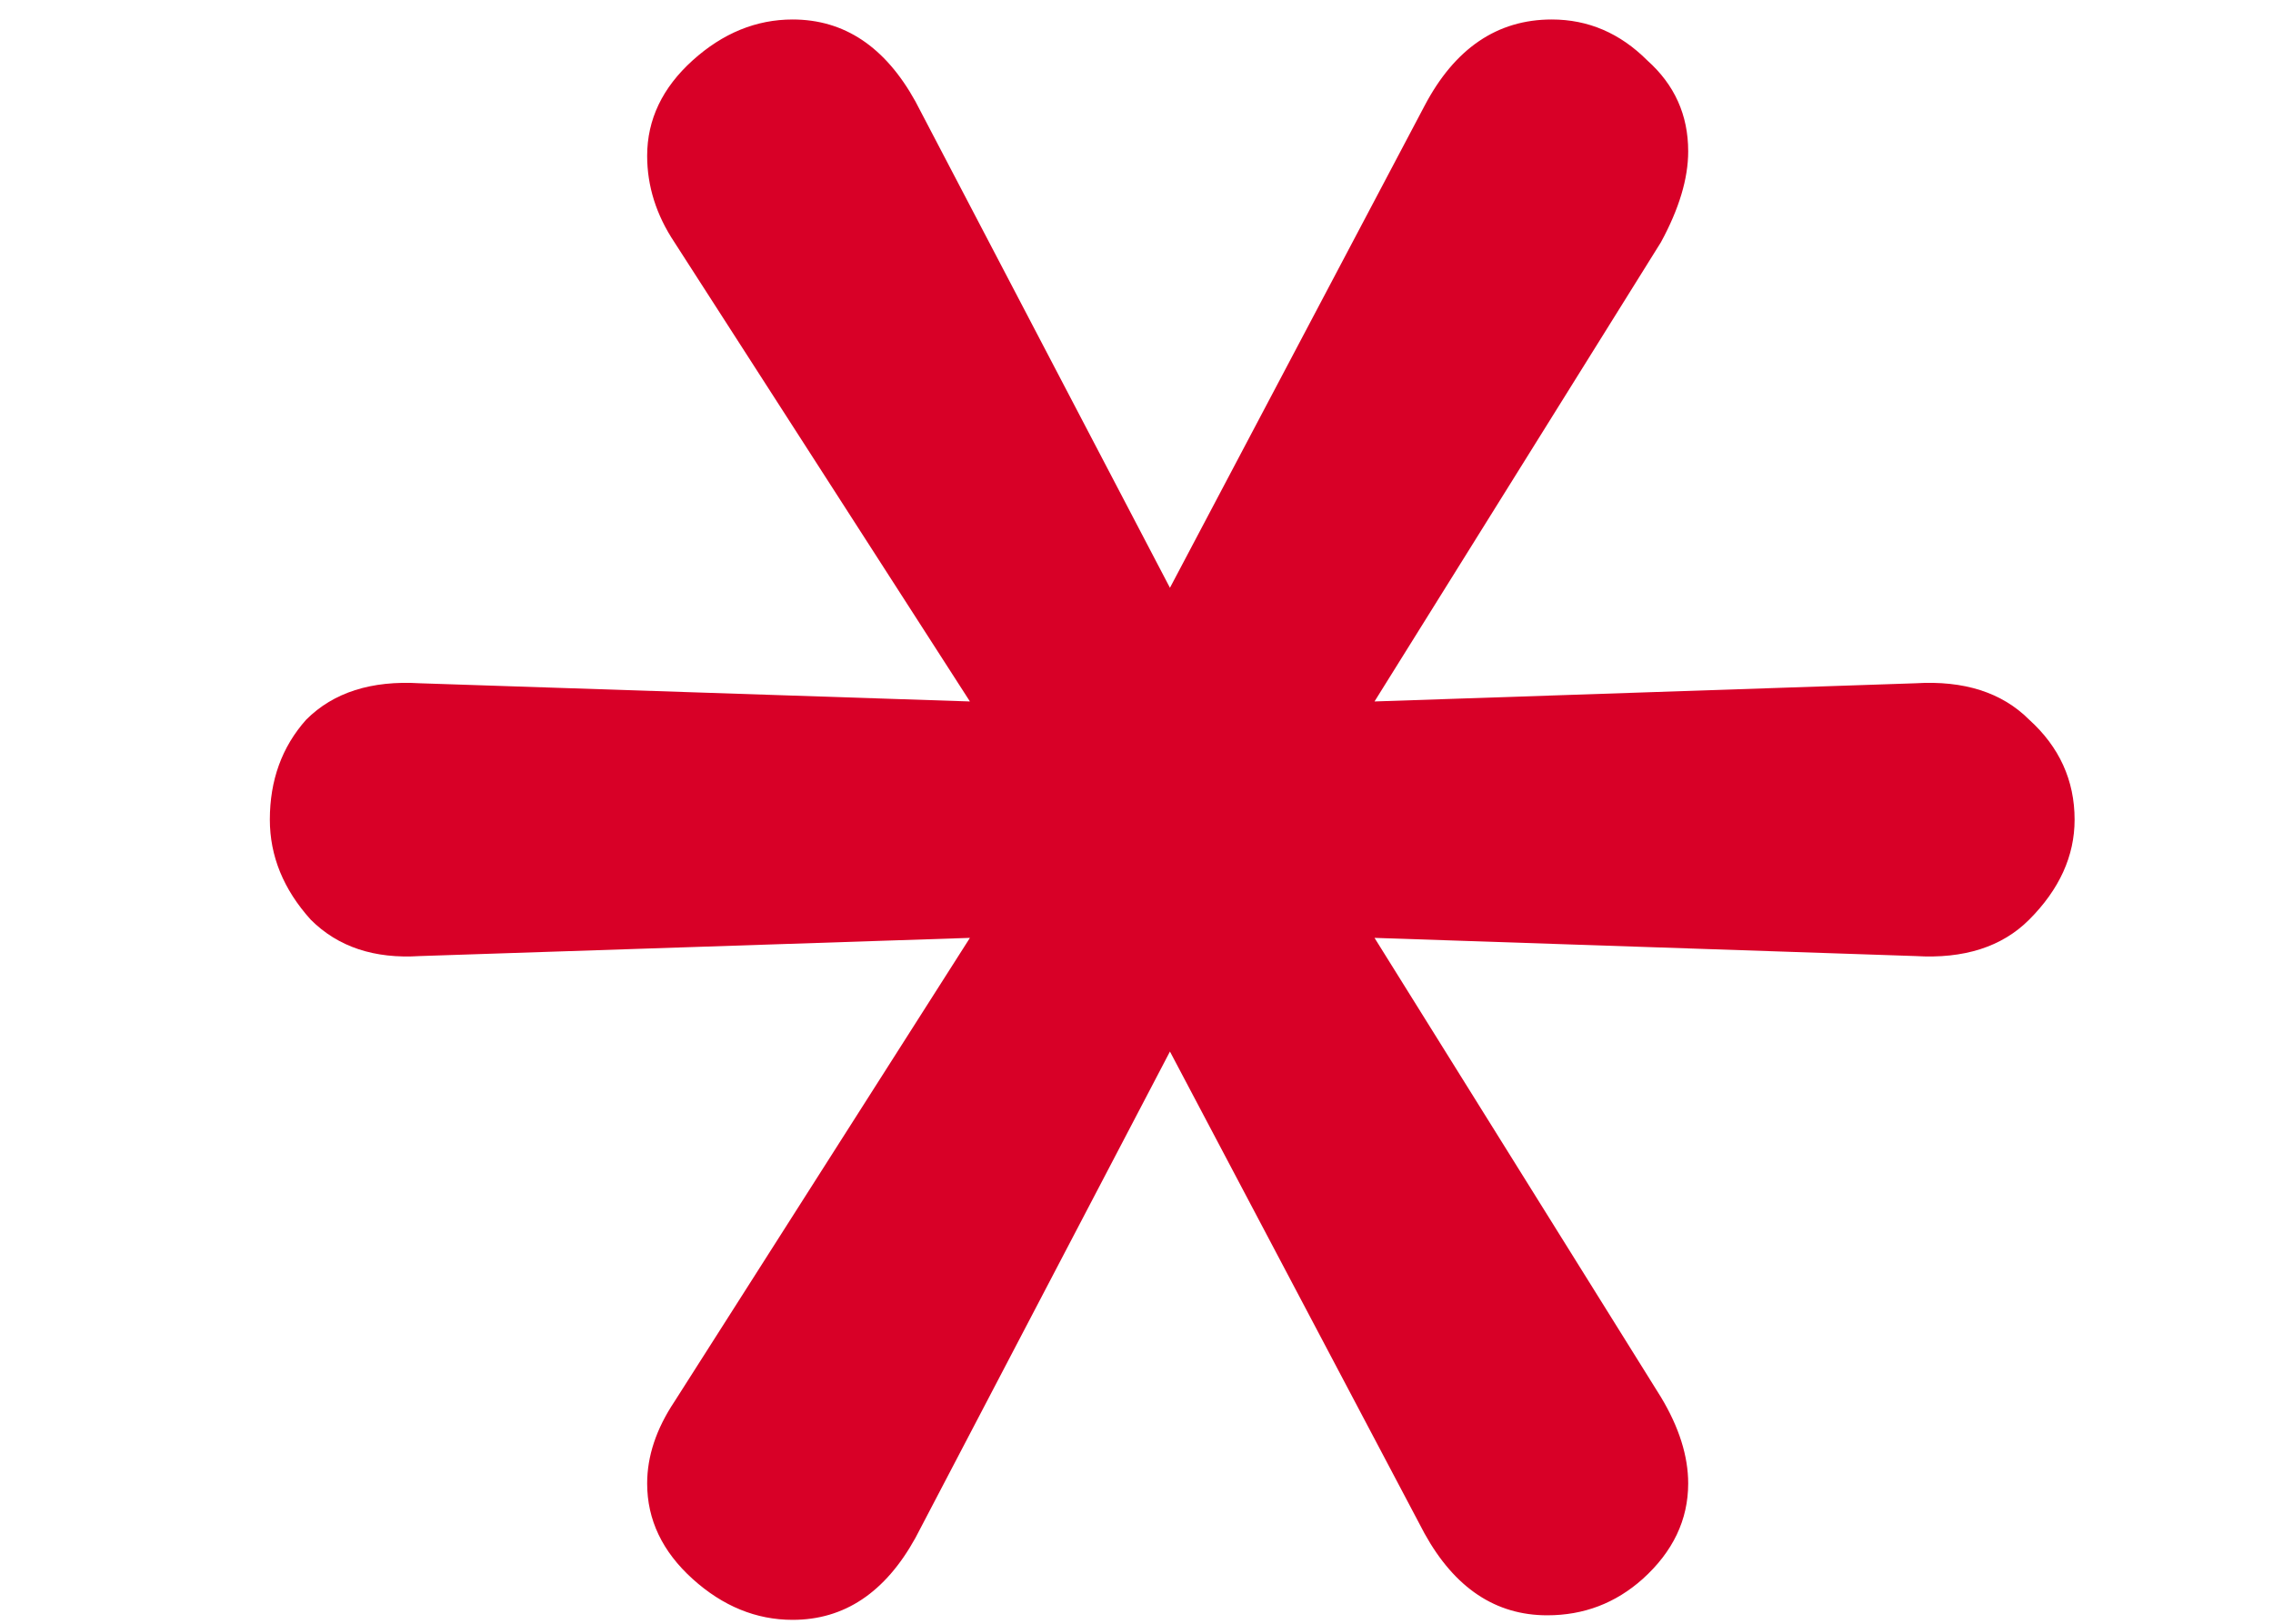
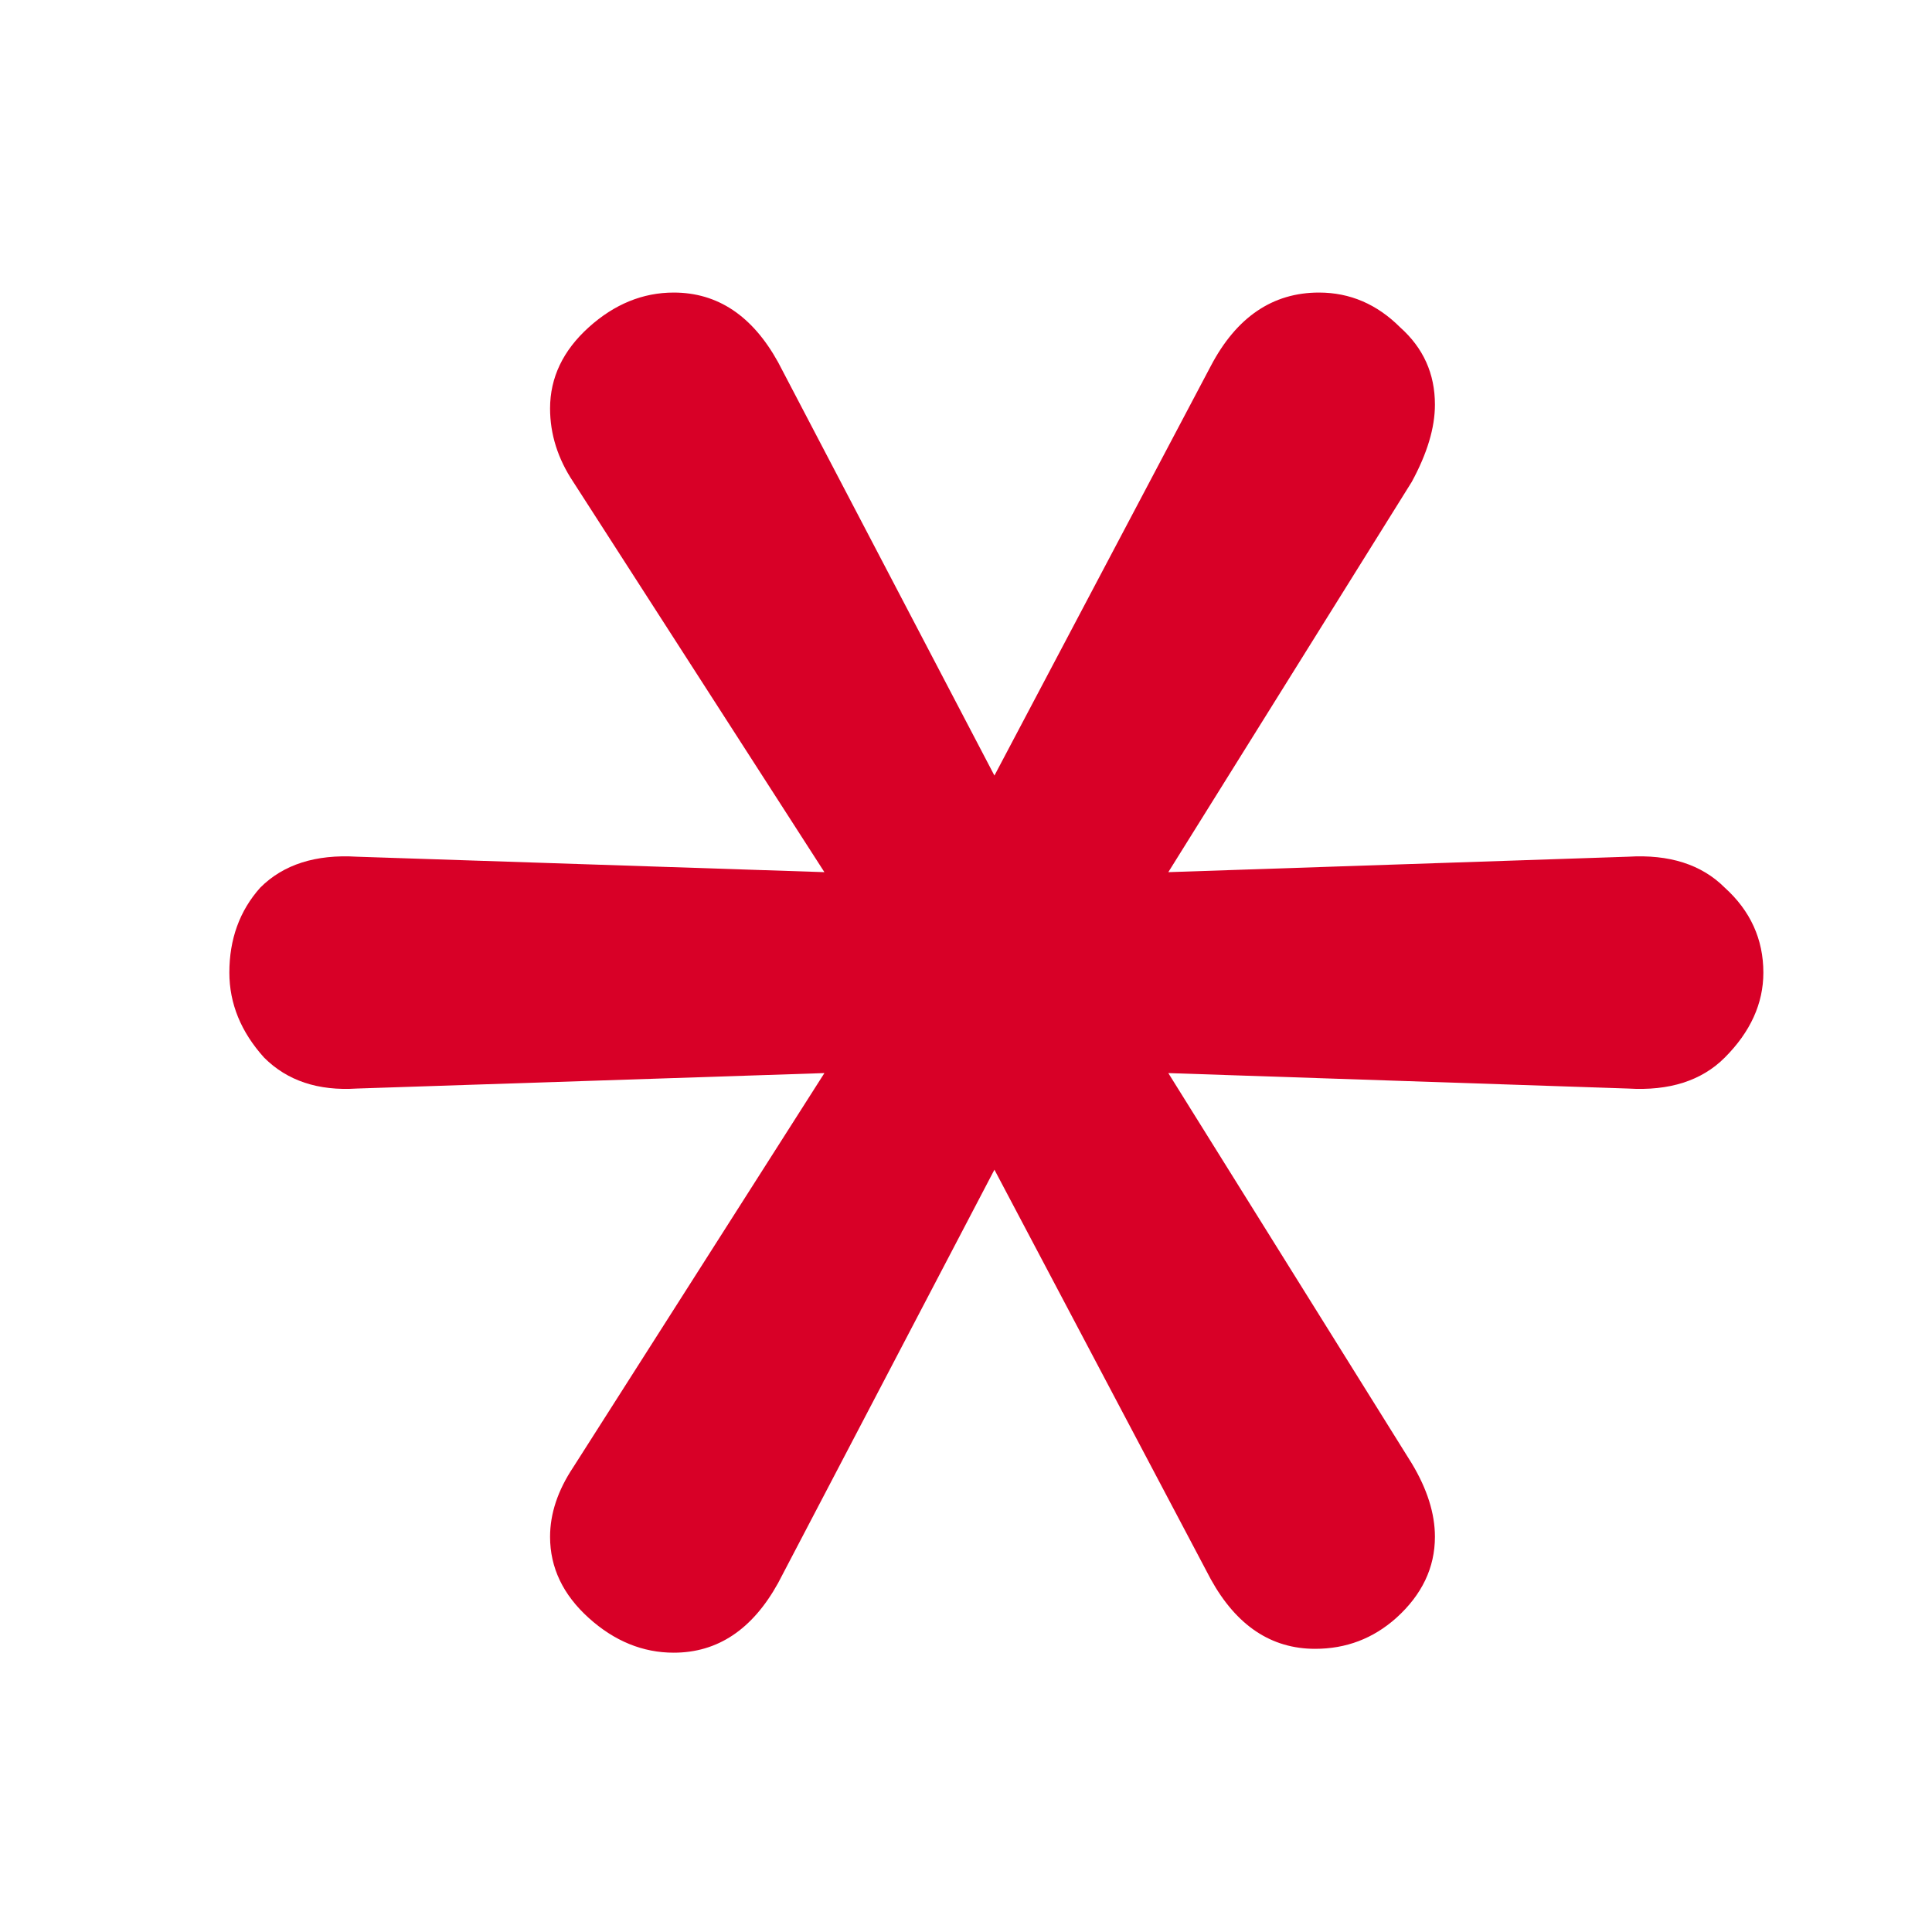
- <svg xmlns="http://www.w3.org/2000/svg" width="7" height="5" viewBox="0 0 7 5" fill="none">
+ <svg xmlns="http://www.w3.org/2000/svg" width="9" height="9" viewBox="0 0 7 5" fill="none">
  <path d="M5.899 2.104C6.048 2.095 6.165 2.132 6.249 2.216C6.342 2.3 6.389 2.403 6.389 2.524C6.389 2.636 6.342 2.739 6.249 2.832C6.165 2.916 6.048 2.953 5.899 2.944L4.233 2.888L5.115 4.302C5.171 4.395 5.199 4.484 5.199 4.568C5.199 4.68 5.152 4.778 5.059 4.862C4.975 4.937 4.877 4.974 4.765 4.974C4.606 4.974 4.48 4.89 4.387 4.722L3.603 3.238L2.819 4.736C2.726 4.904 2.6 4.988 2.441 4.988C2.329 4.988 2.226 4.946 2.133 4.862C2.04 4.778 1.993 4.68 1.993 4.568C1.993 4.484 2.021 4.4 2.077 4.316L2.987 2.888L1.293 2.944C1.153 2.953 1.041 2.916 0.957 2.832C0.873 2.739 0.831 2.636 0.831 2.524C0.831 2.403 0.868 2.3 0.943 2.216C1.027 2.132 1.144 2.095 1.293 2.104L2.987 2.16L2.077 0.746C2.021 0.662 1.993 0.573 1.993 0.48C1.993 0.368 2.04 0.27 2.133 0.186C2.226 0.102 2.329 0.06 2.441 0.06C2.6 0.06 2.726 0.144 2.819 0.312L3.603 1.81L4.387 0.326C4.48 0.149 4.611 0.06 4.779 0.06C4.891 0.06 4.989 0.102 5.073 0.186C5.157 0.261 5.199 0.354 5.199 0.466C5.199 0.55 5.171 0.643 5.115 0.746L4.233 2.16L5.899 2.104Z" fill="#D80027" />
</svg>
